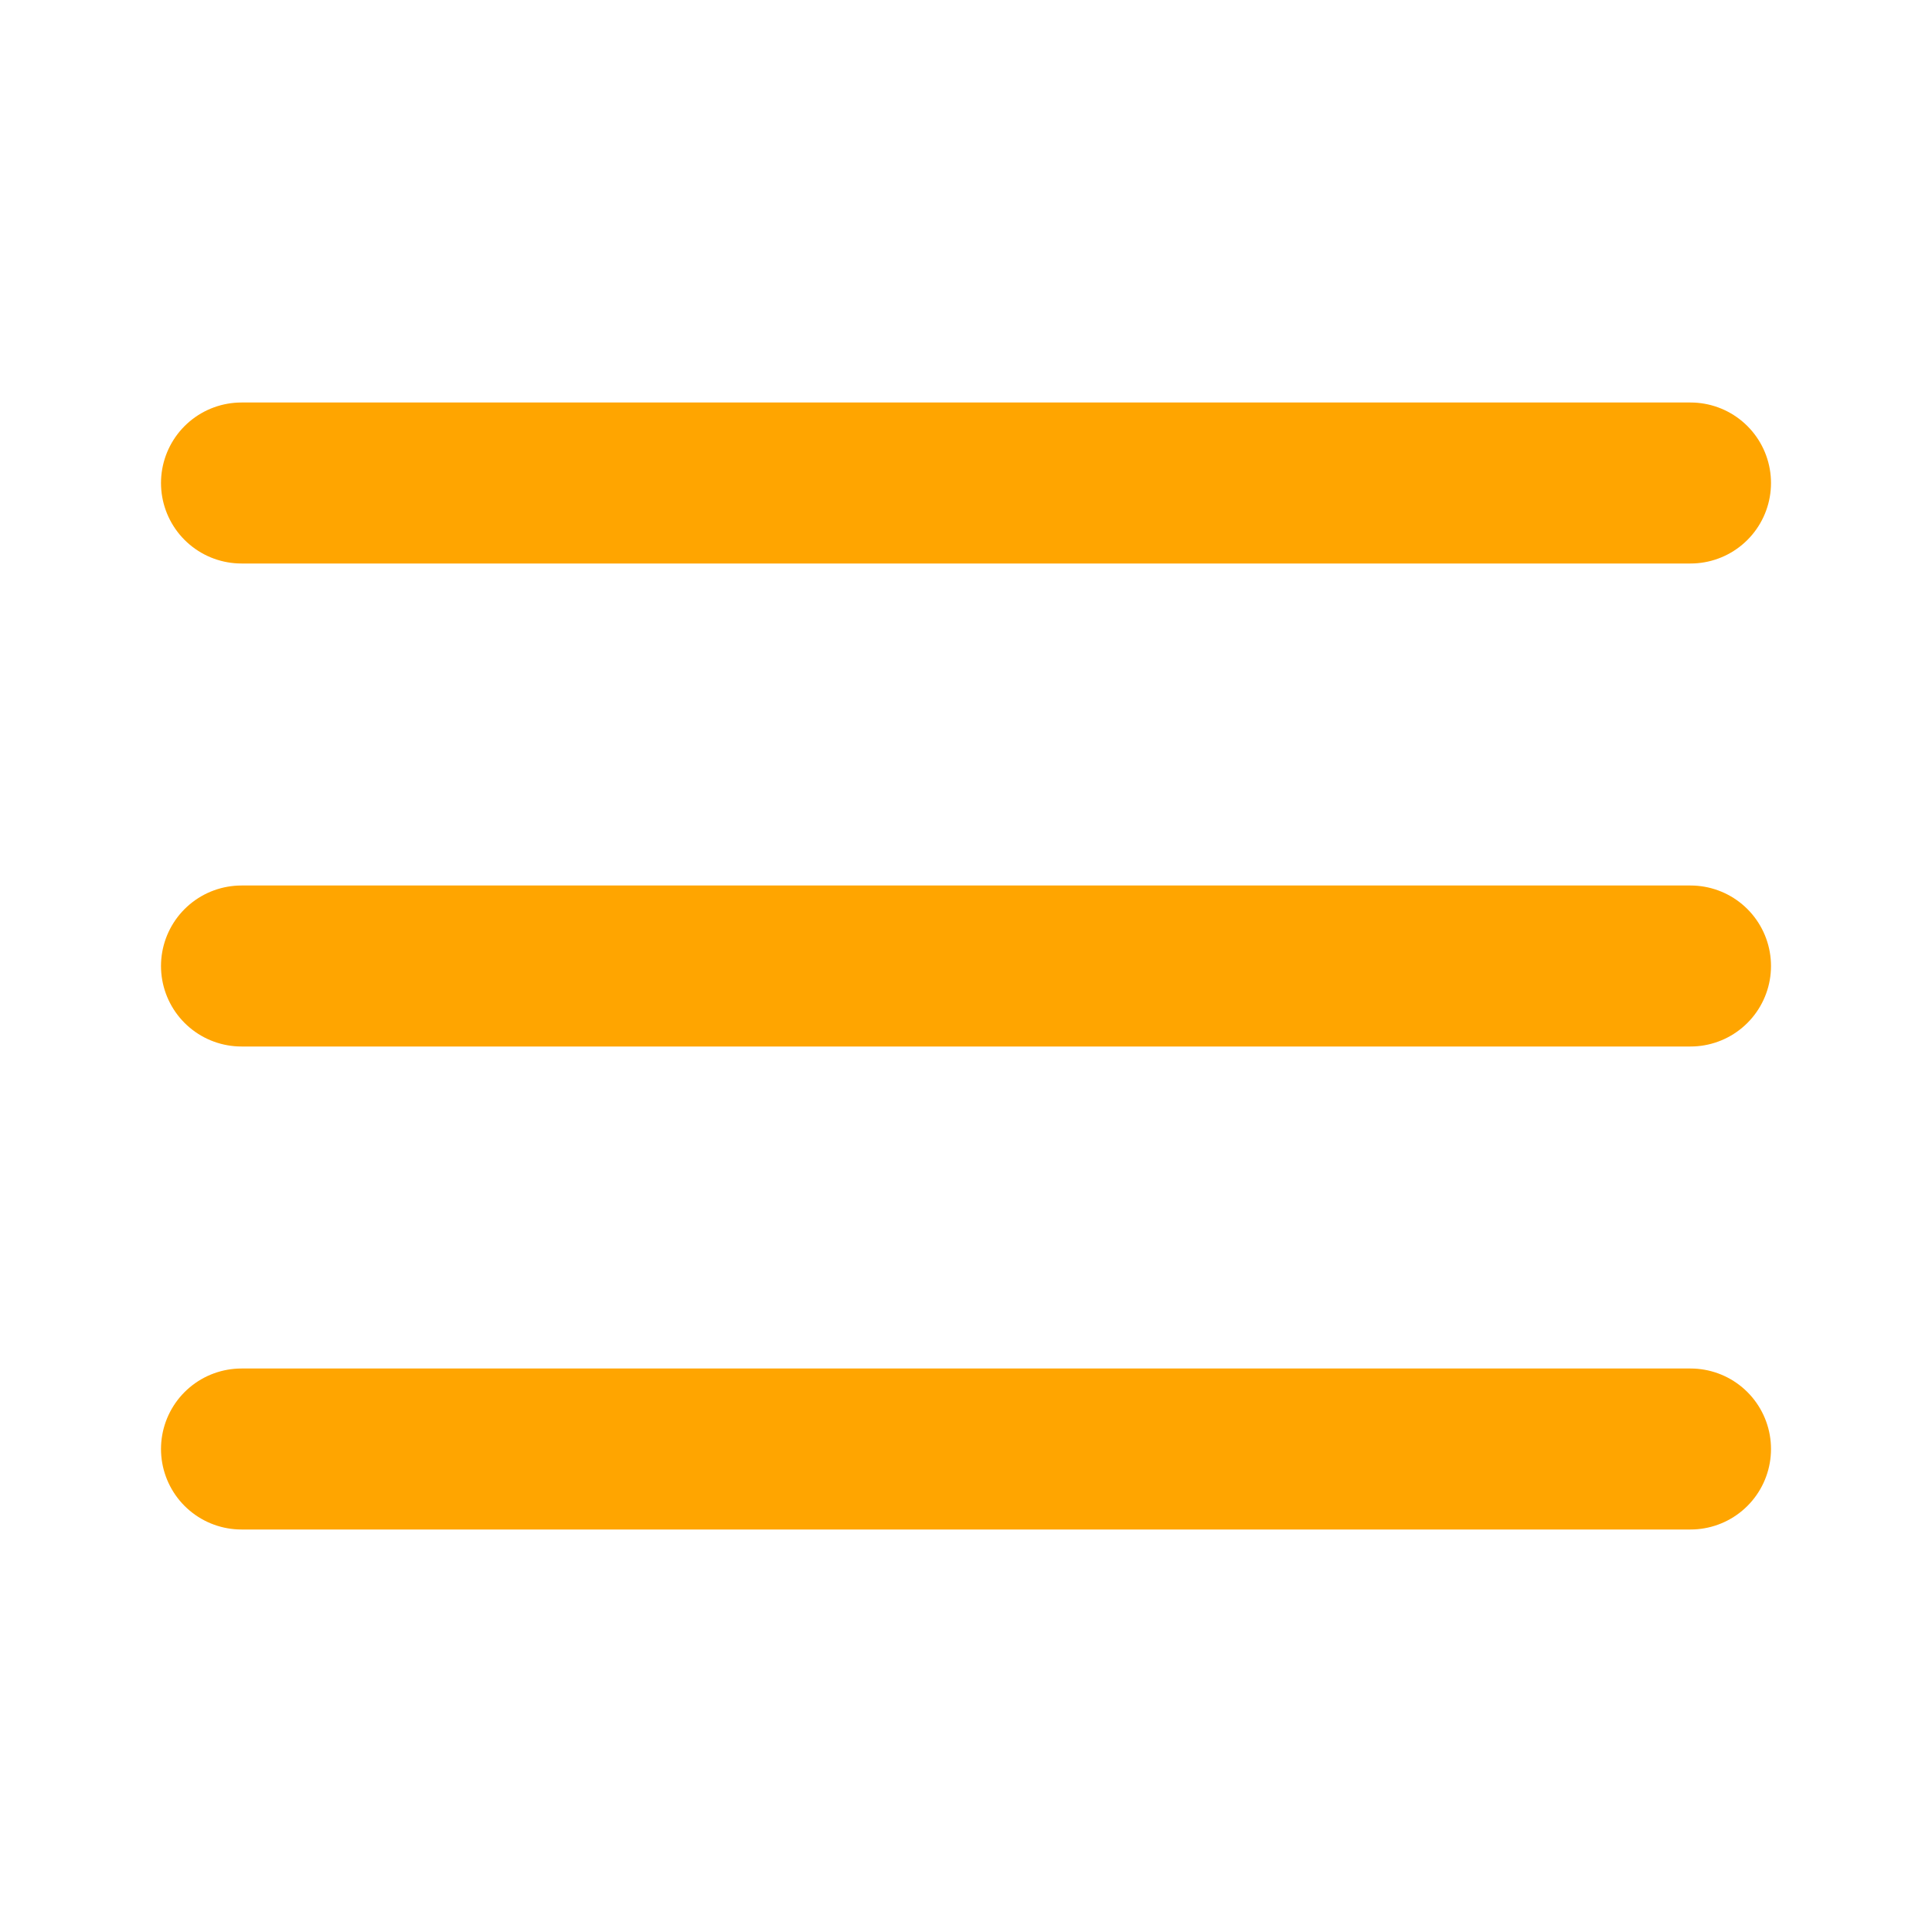
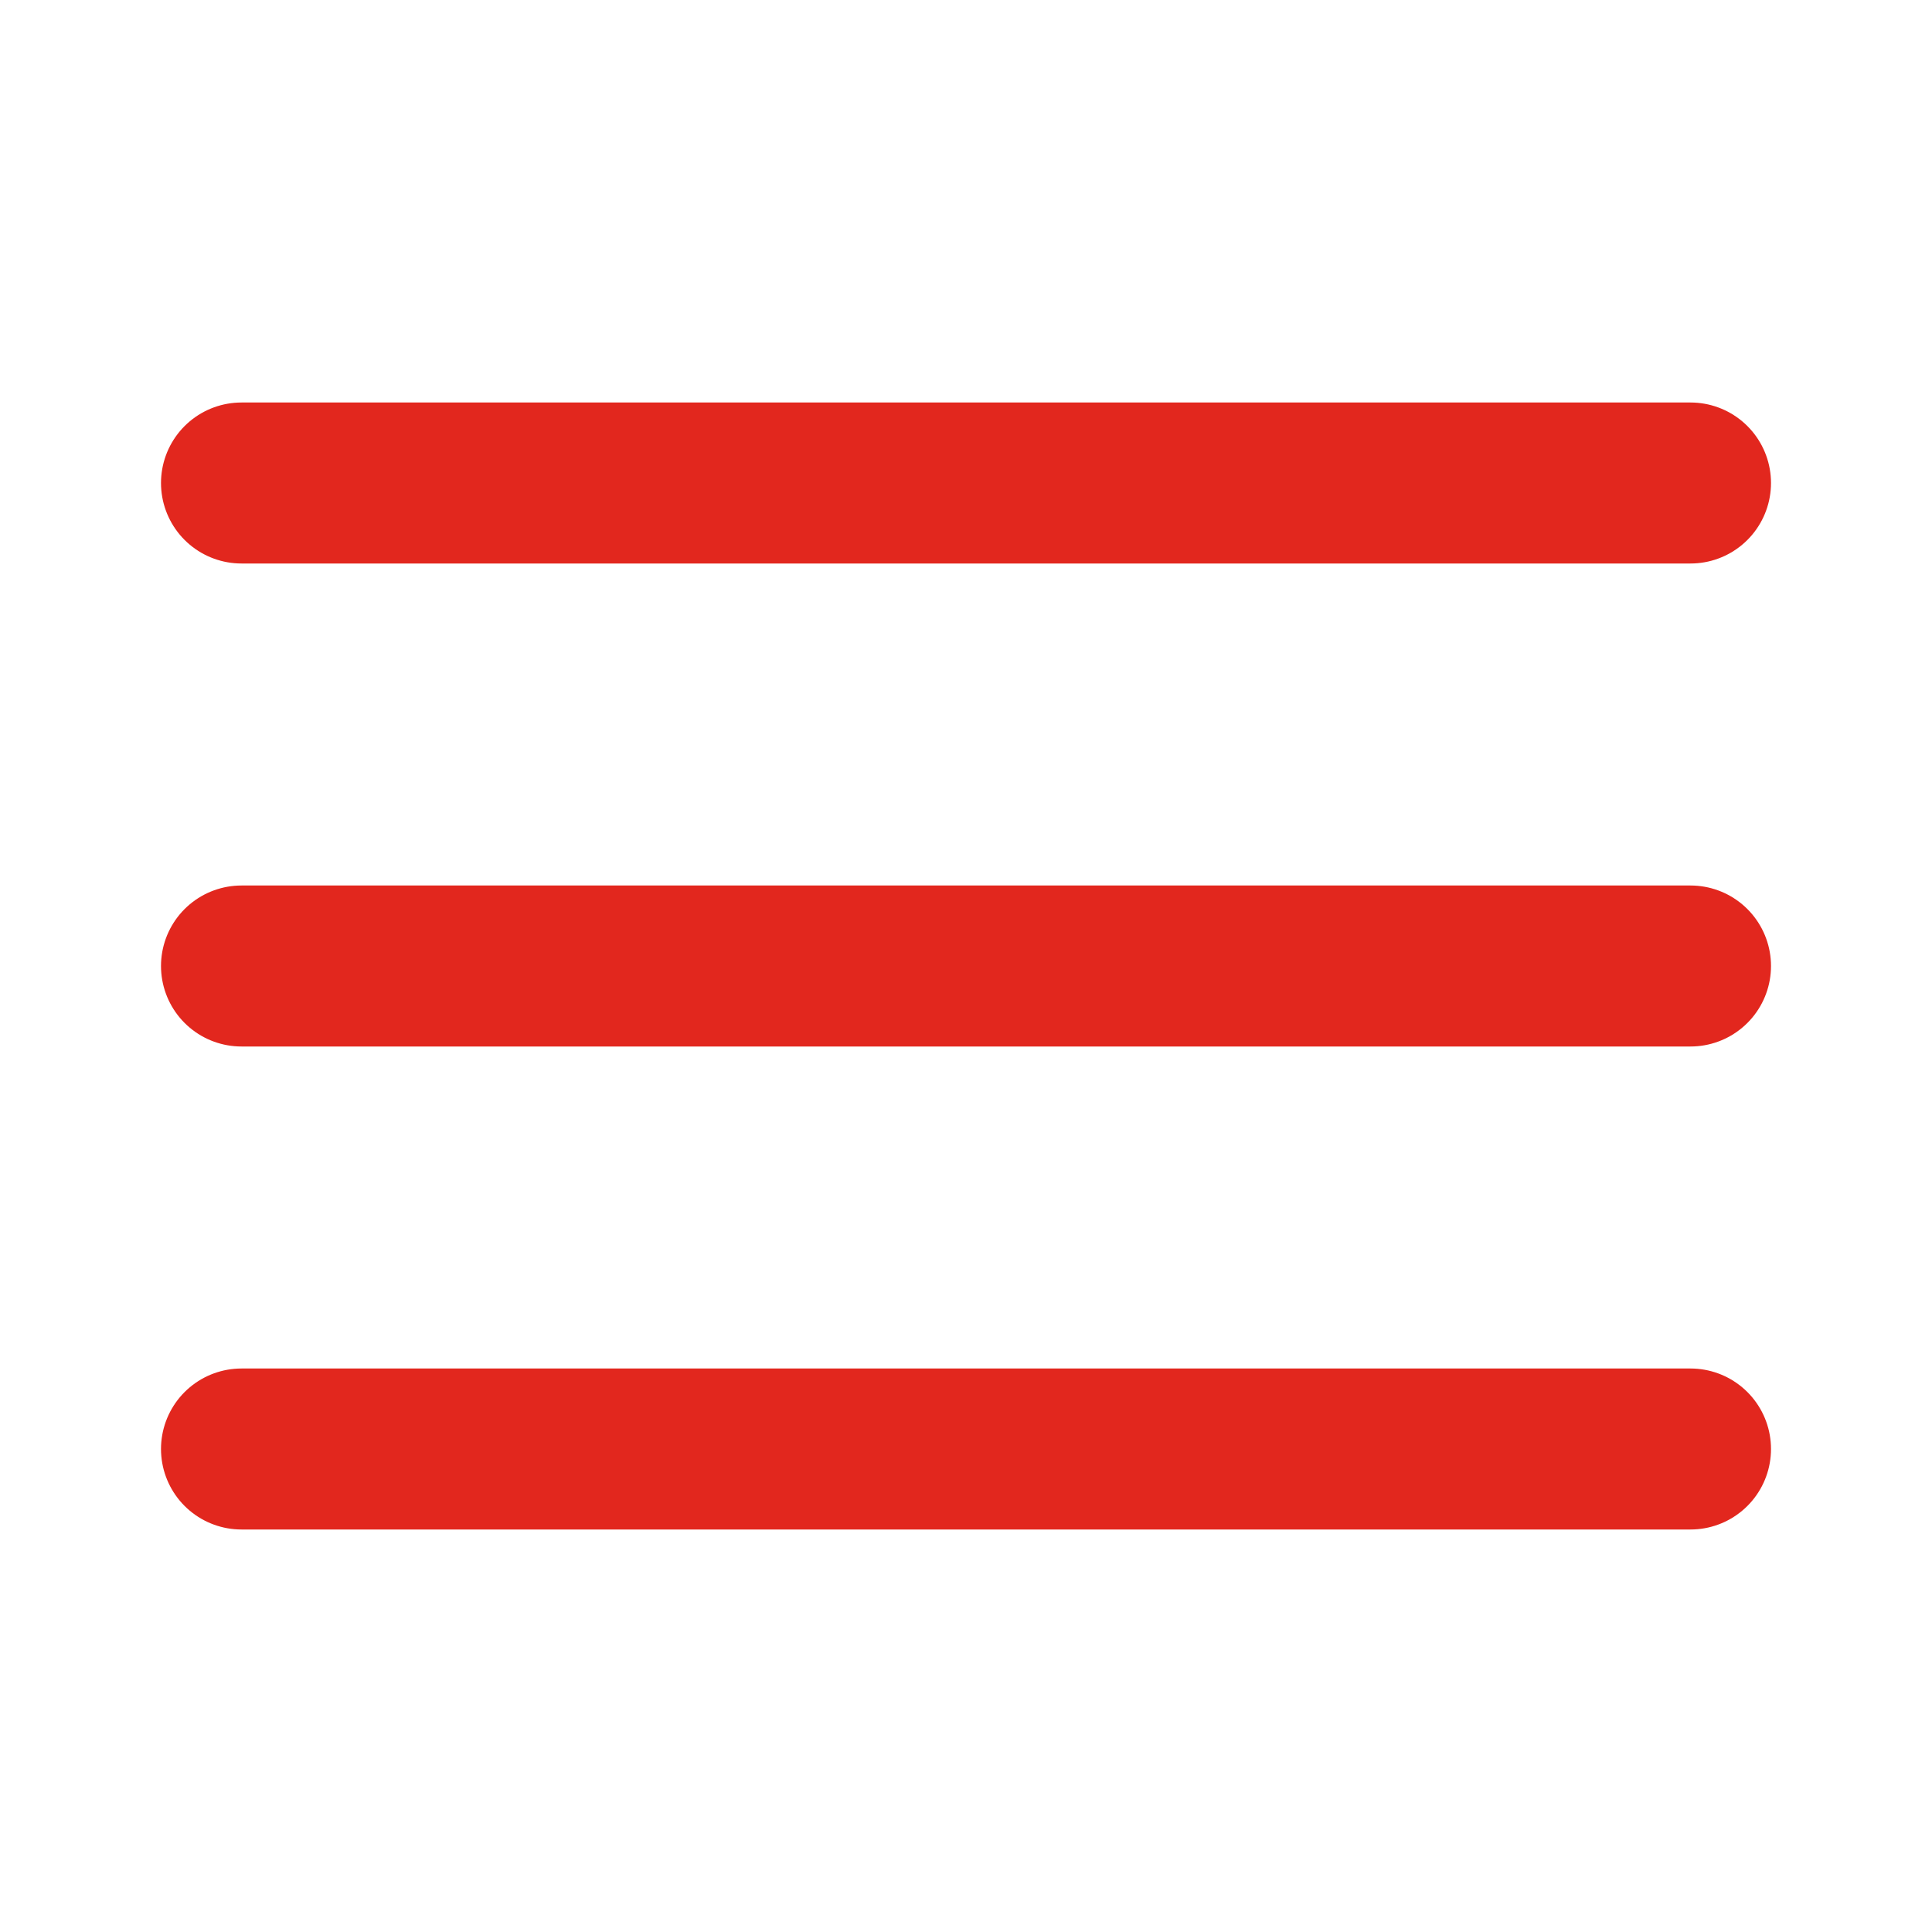
- <svg xmlns="http://www.w3.org/2000/svg" width="24" height="24" viewBox="0 0 24 24" fill="none" stroke="orange" stroke-width="2" stroke-linecap="round" stroke-linejoin="round" class="feather feather-menu">
+ <svg xmlns="http://www.w3.org/2000/svg" width="24" height="24" viewBox="0 0 24 24" fill="none" stroke="#E2271E" stroke-width="2" stroke-linecap="round" stroke-linejoin="round" class="feather feather-menu">
  <line x1="3" y1="12" x2="21" y2="12" />
  <line x1="3" y1="6" x2="21" y2="6" />
  <line x1="3" y1="18" x2="21" y2="18" />
</svg>
